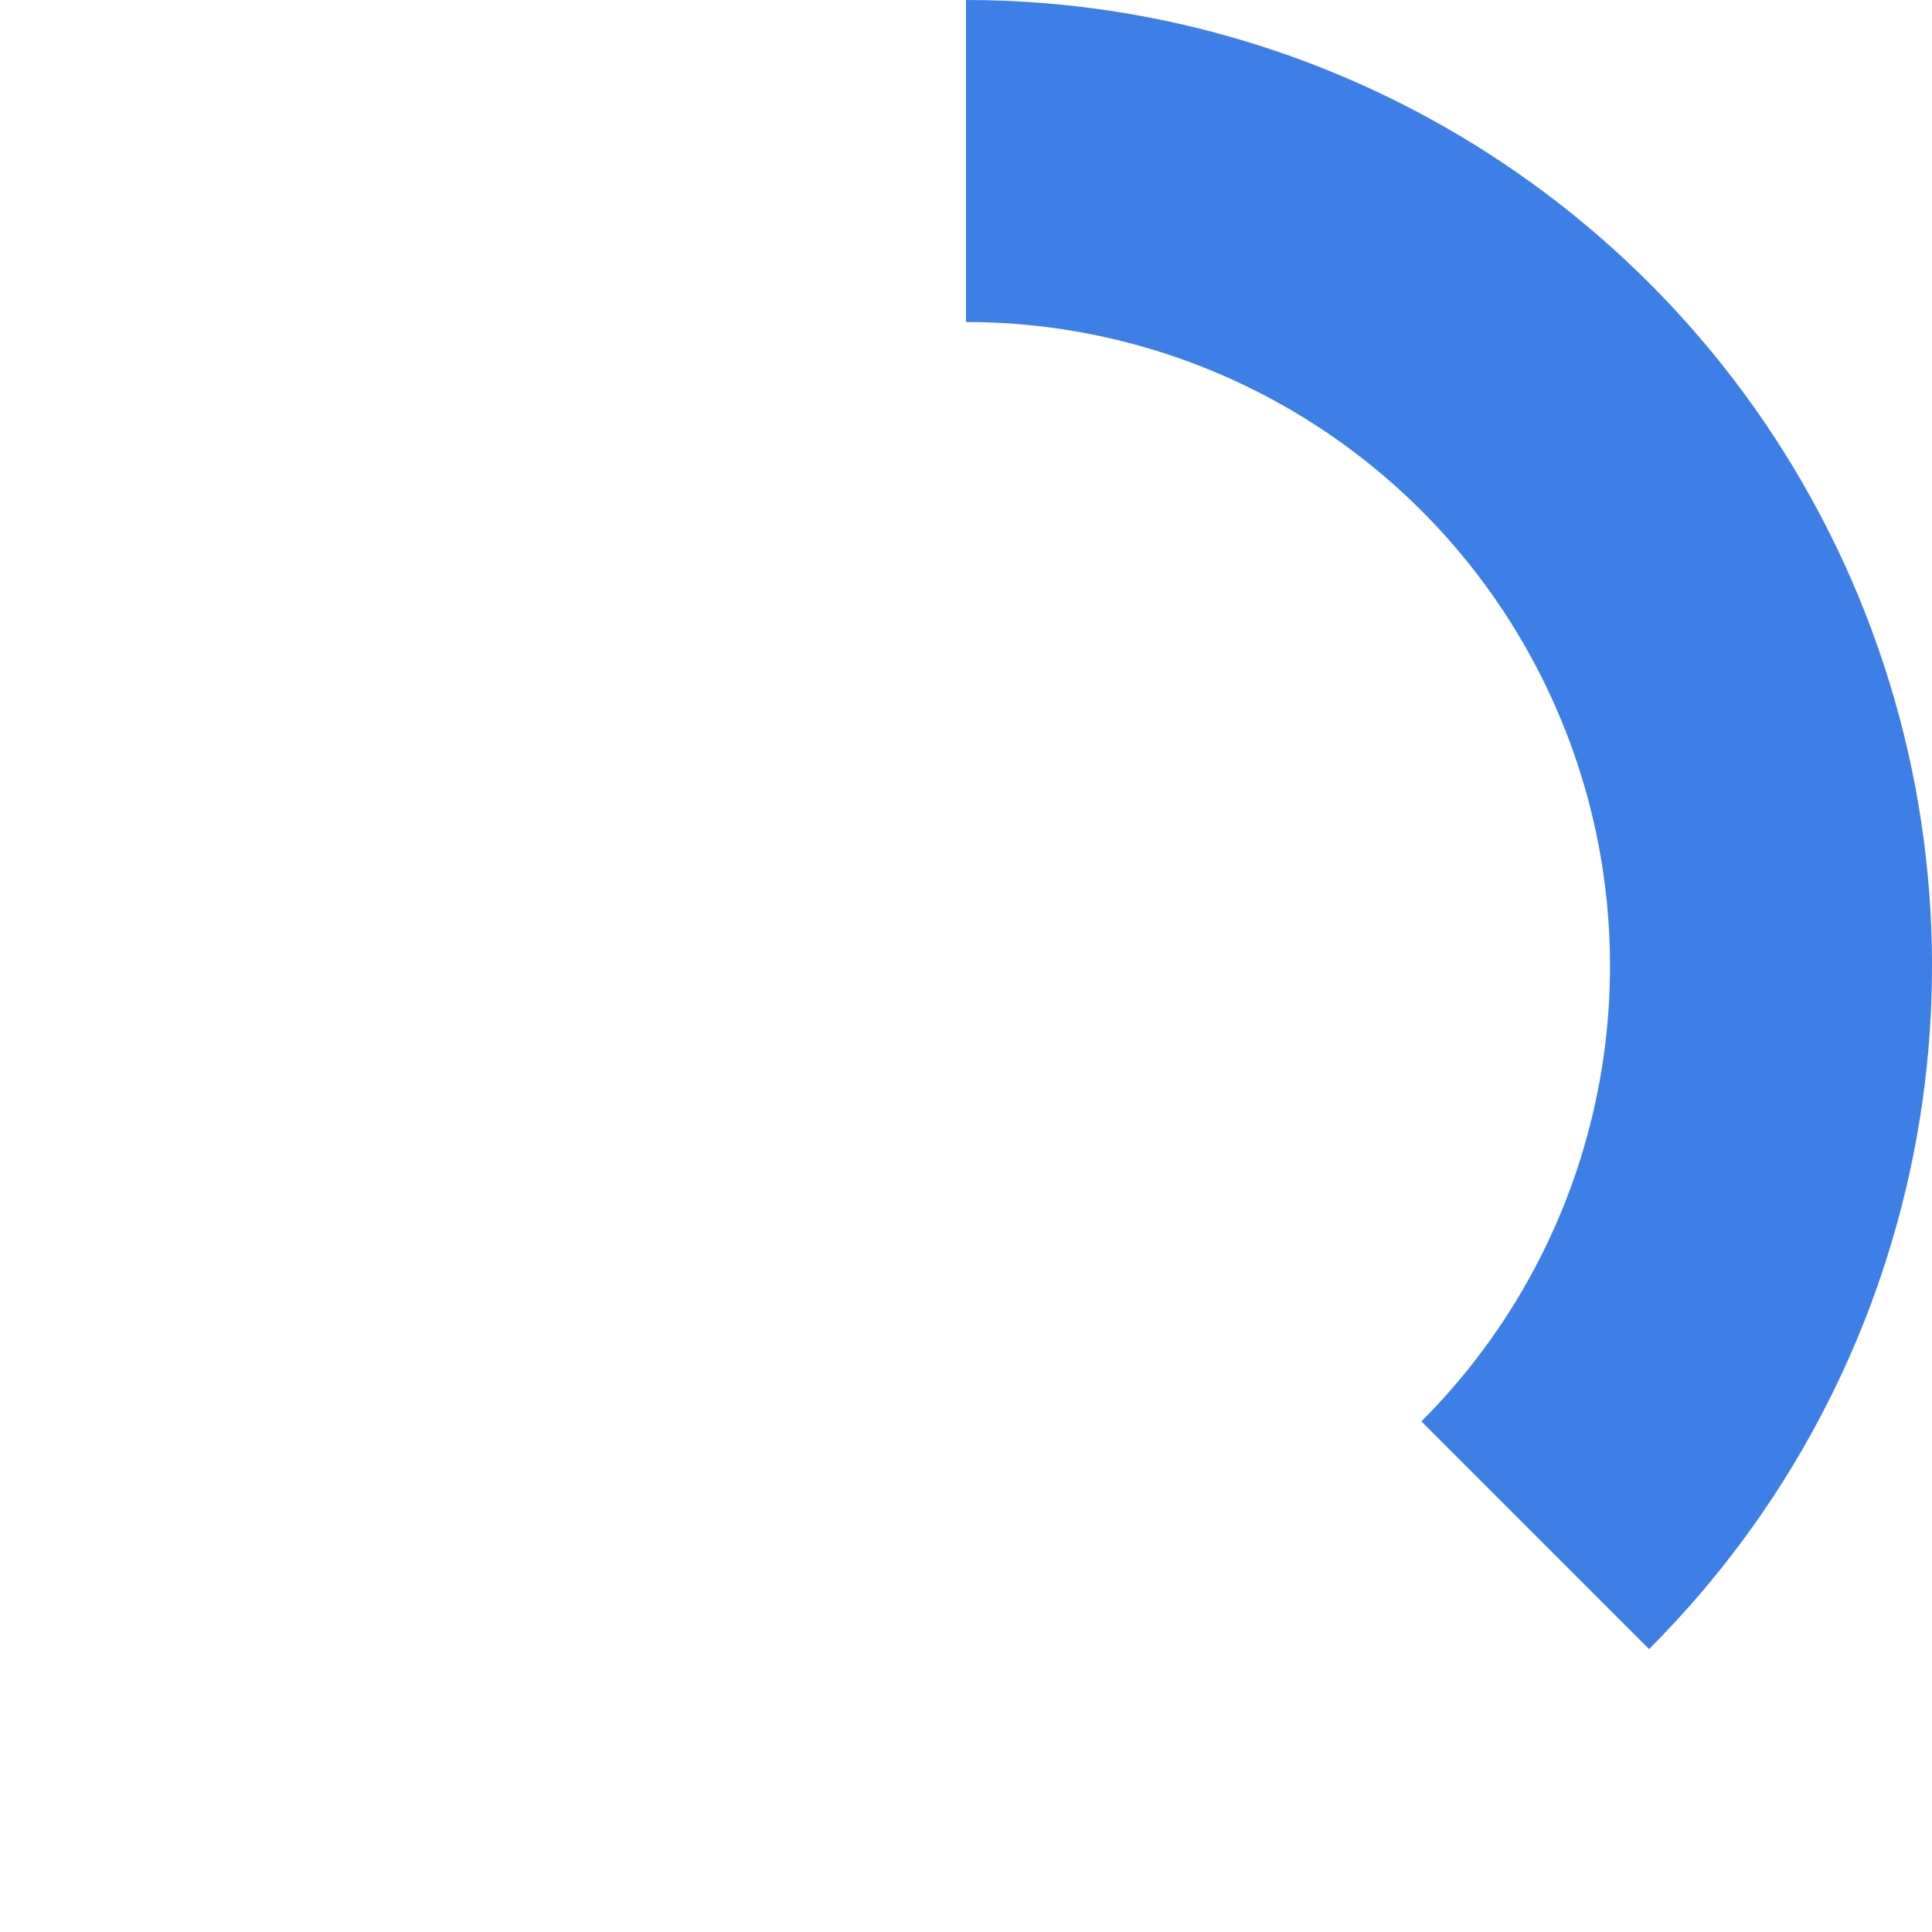
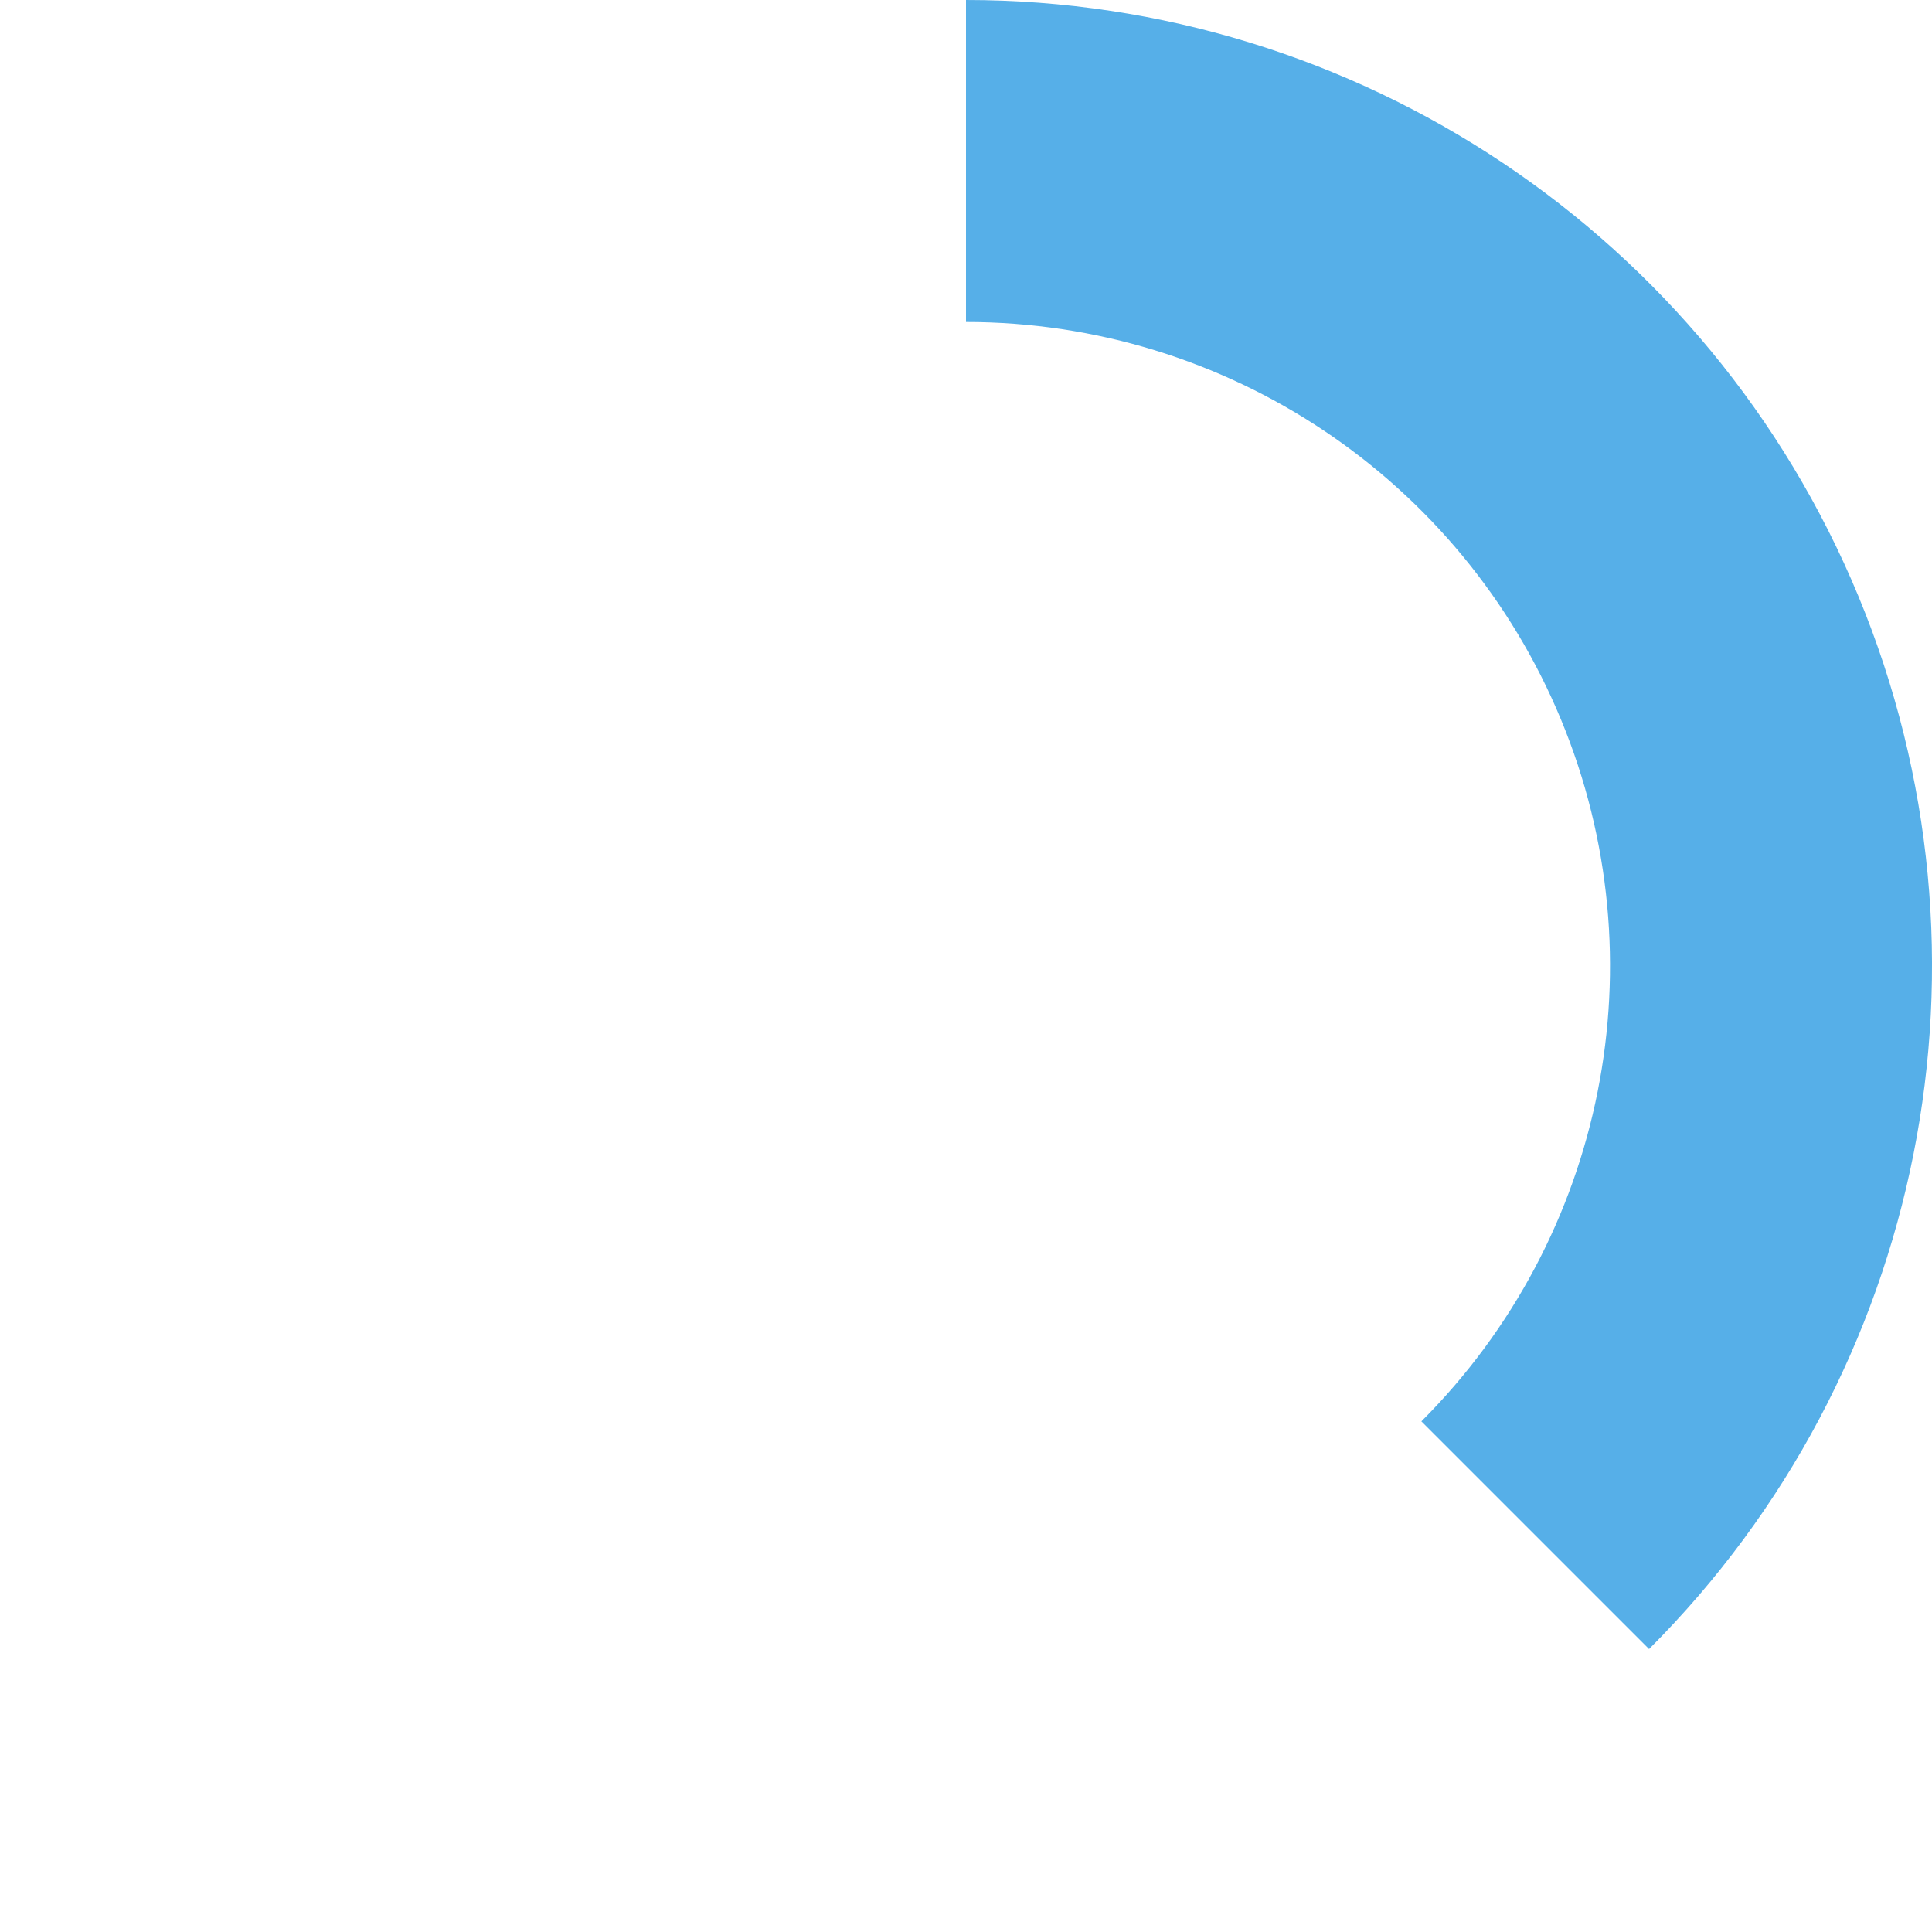
<svg xmlns="http://www.w3.org/2000/svg" width="16" height="16" viewBox="0 0 300 300" version="1.1">
-   <path d="M 150,0            a 150,150 0 0,1 106.066,256.066            l -35.355,-35.355            a -100,-100 0 0,0 -70.711,-170.711 z" fill="#3d7fe6">
+   <path d="M 150,0            a 150,150 0 0,1 106.066,256.066            l -35.355,-35.355            a -100,-100 0 0,0 -70.711,-170.711 z" fill="#56AFE8">
    <animateTransform attributeName="transform" attributeType="XML" type="rotate" from="0 150 150" to="360 150 150" begin="0s" dur="1s" fill="freeze" repeatCount="indefinite" />
  </path>
</svg>
